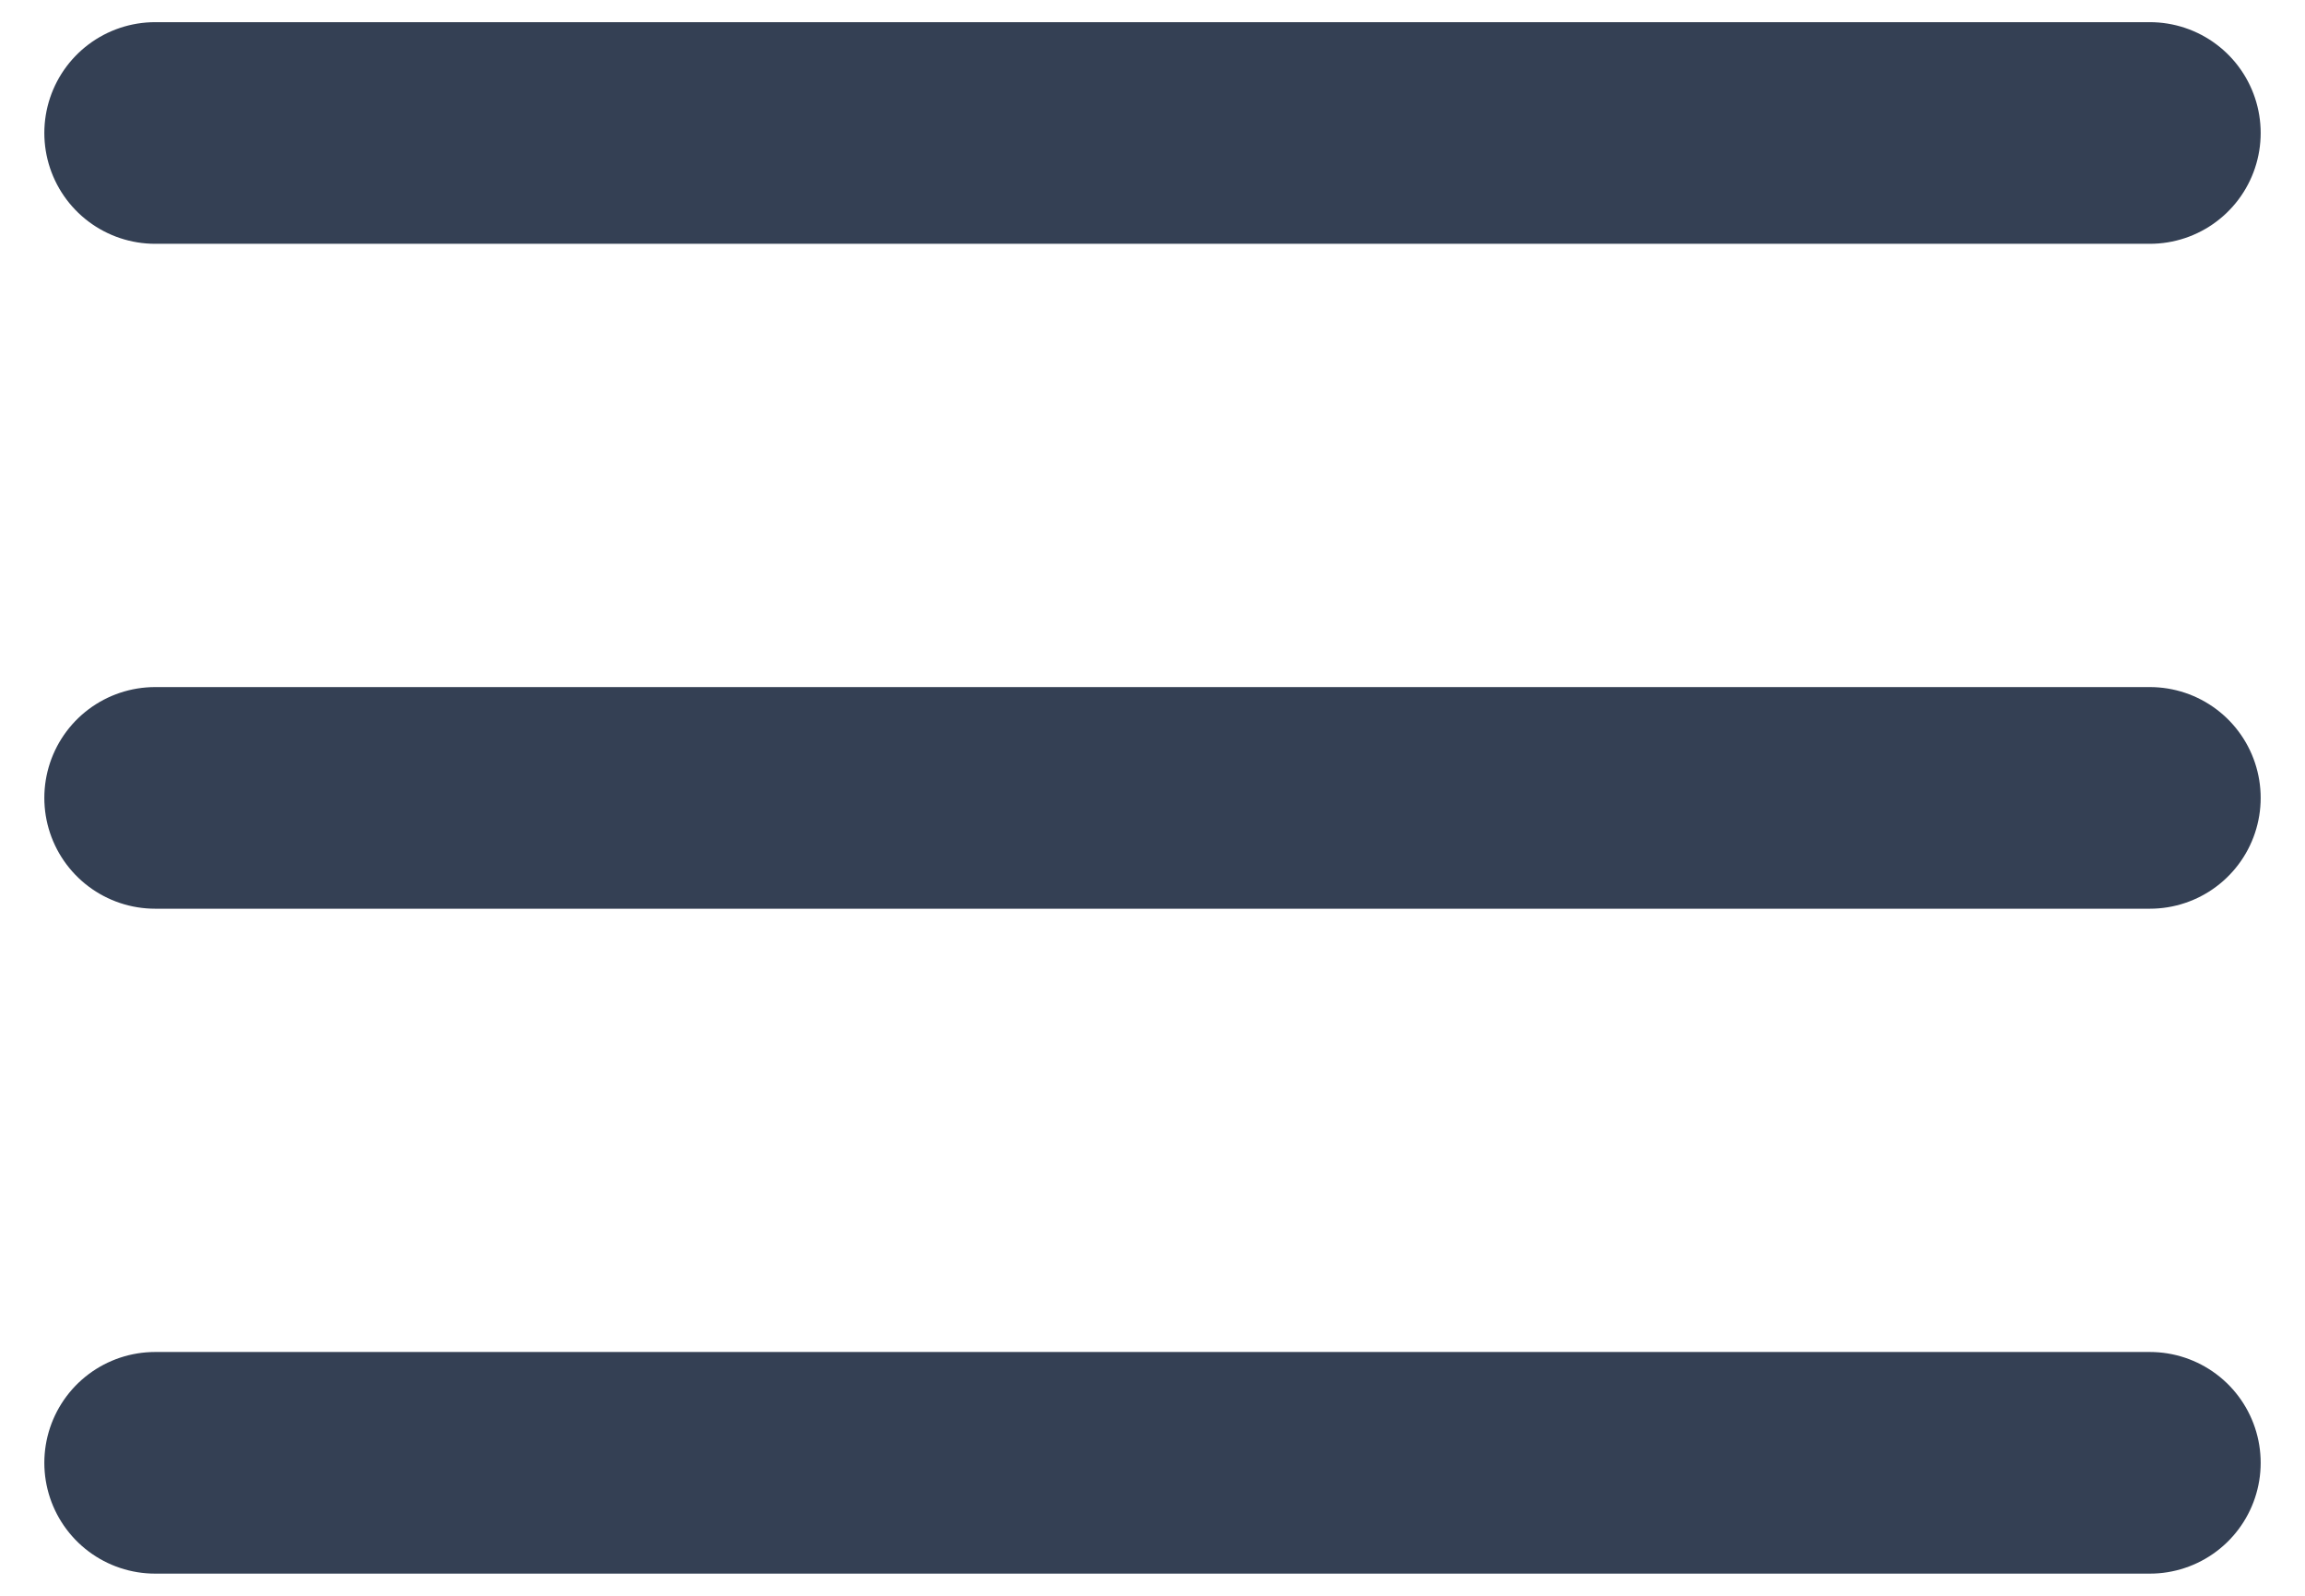
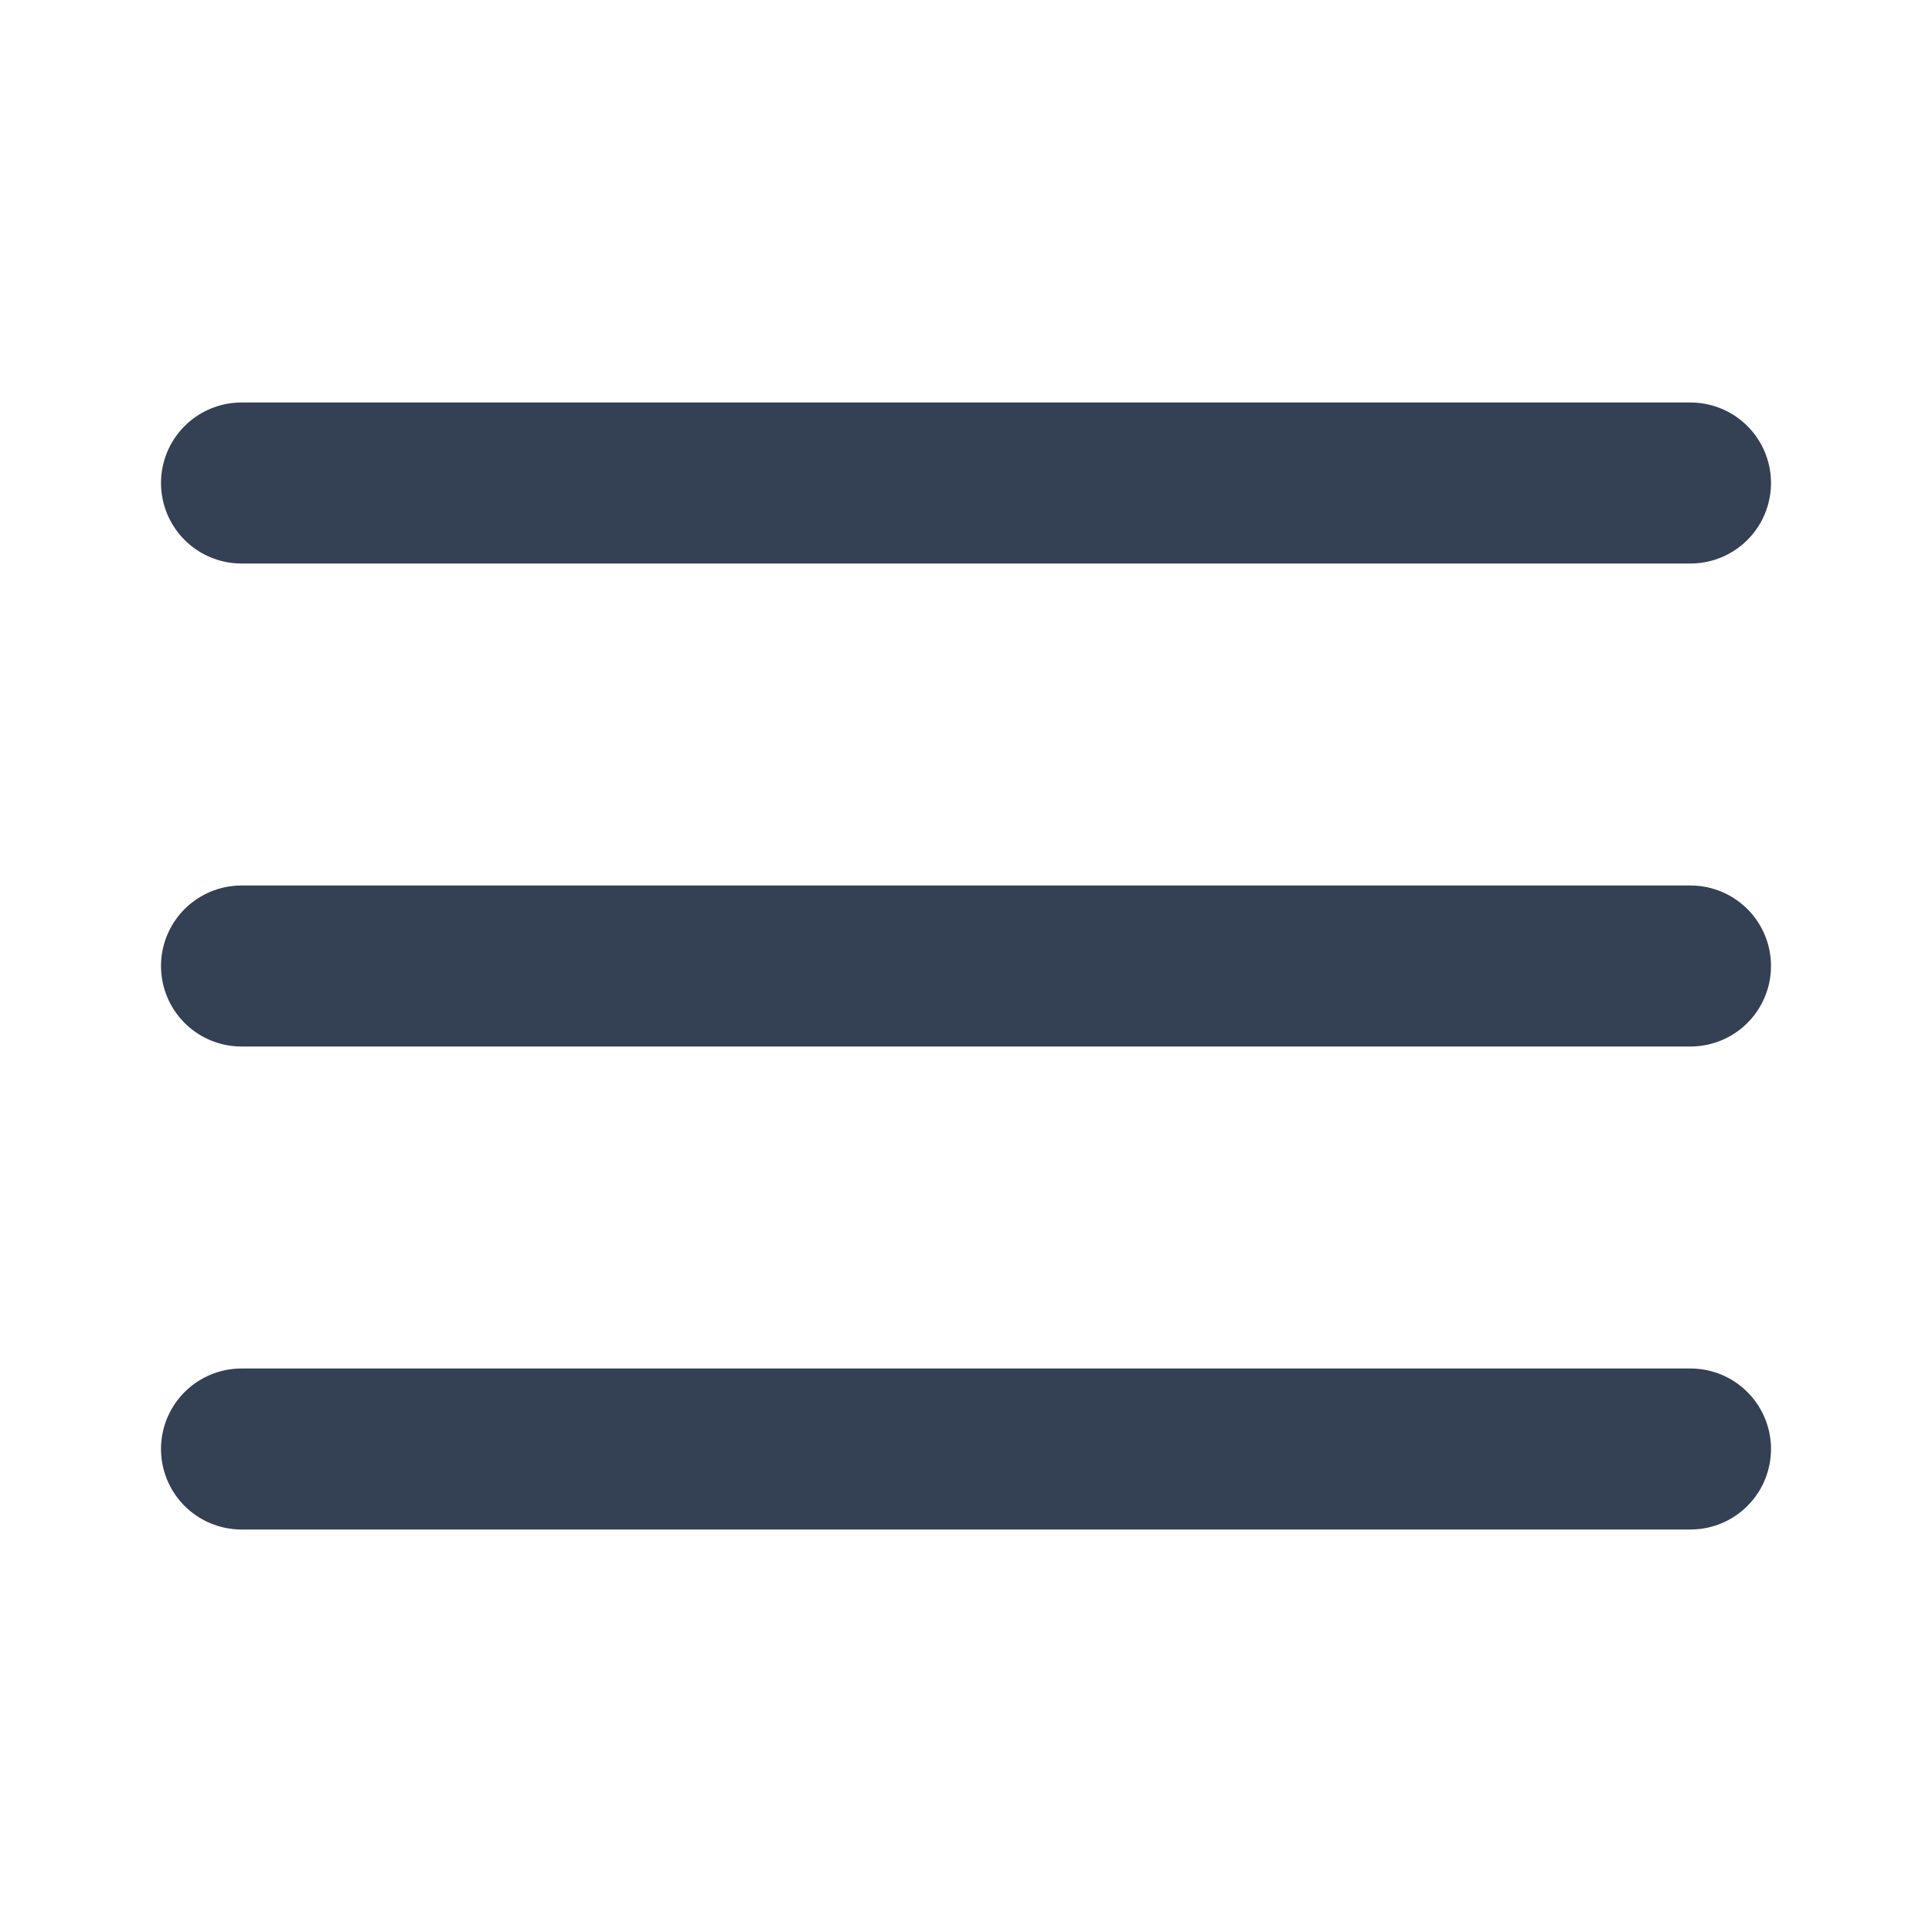
- <svg xmlns="http://www.w3.org/2000/svg" width="26" height="18" viewBox="0 0 26 18" fill="none">
-   <path d="M1.75 9H24.25M1.75 1.5H24.25M1.75 16.5H24.25" stroke="#344054" stroke-width="2.5" stroke-linecap="round" stroke-linejoin="round" />
+ <svg xmlns="http://www.w3.org/2000/svg" width="30" height="30" viewBox="0 0 30 30" fill="none">
+   <path d="M3.75 15H26.25M3.75 7.5H26.25M3.75 22.5H26.25" stroke="#344054" stroke-width="2.5" stroke-linecap="round" stroke-linejoin="round" />
</svg>
